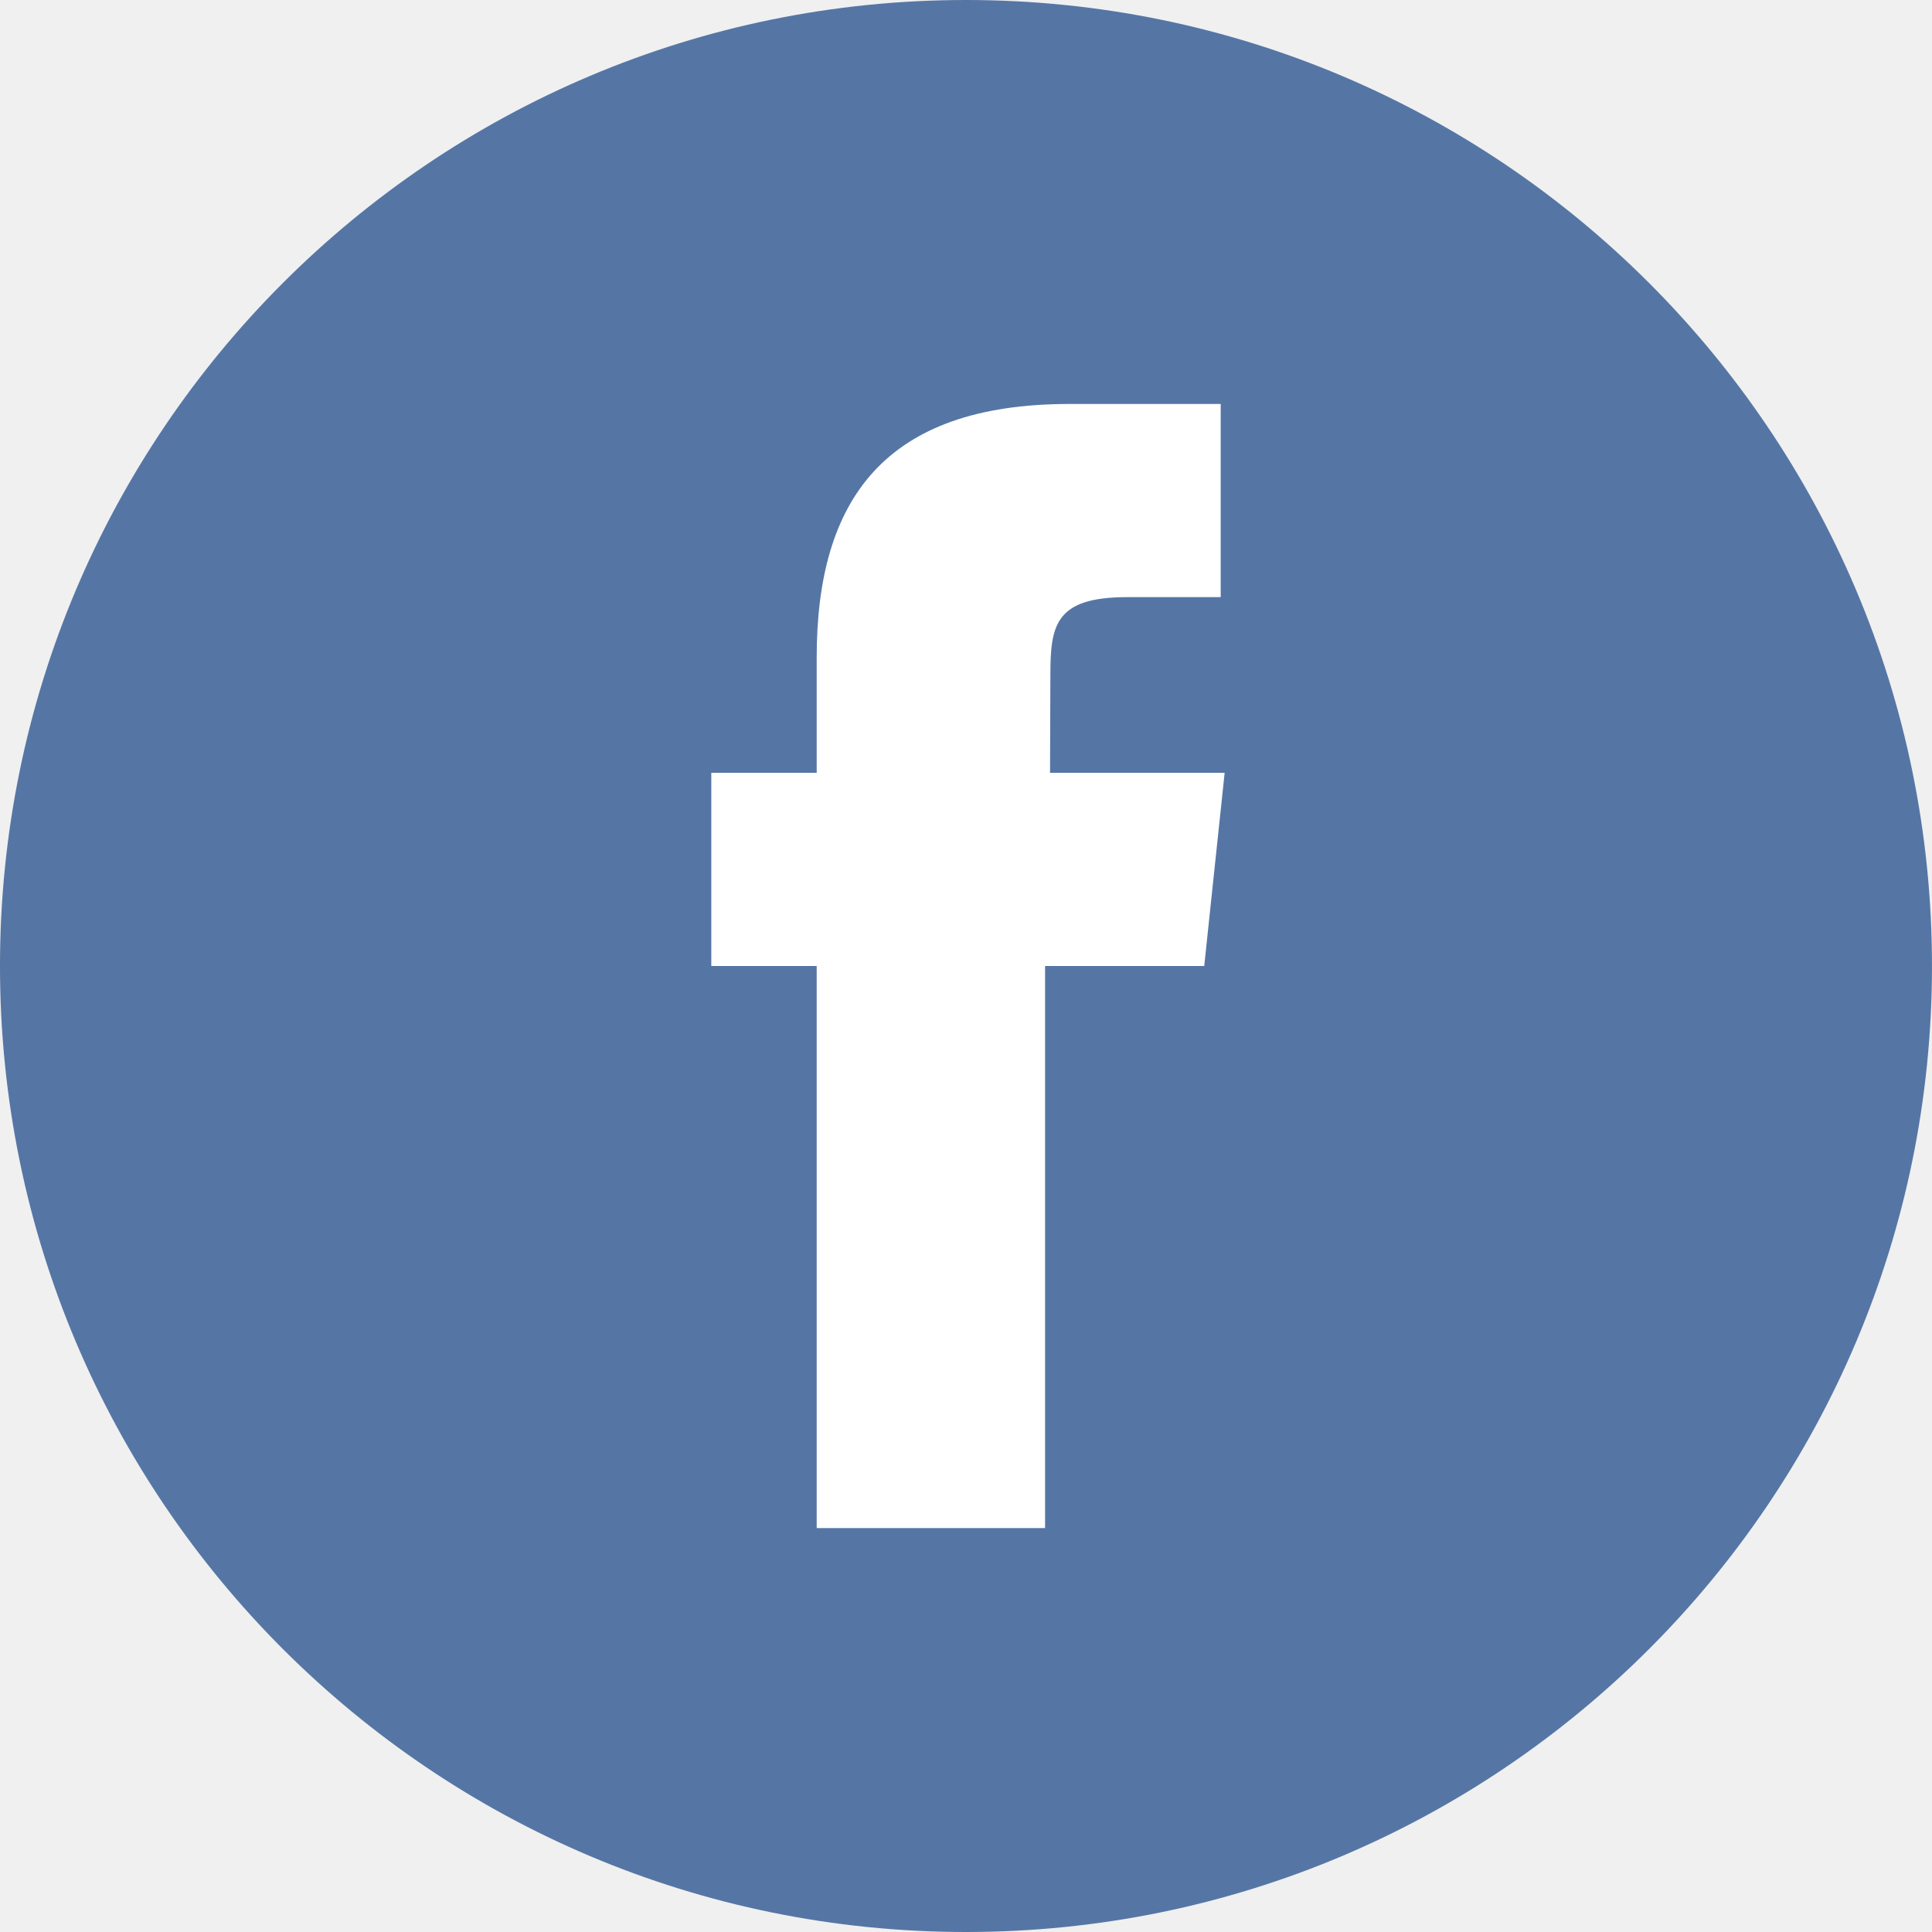
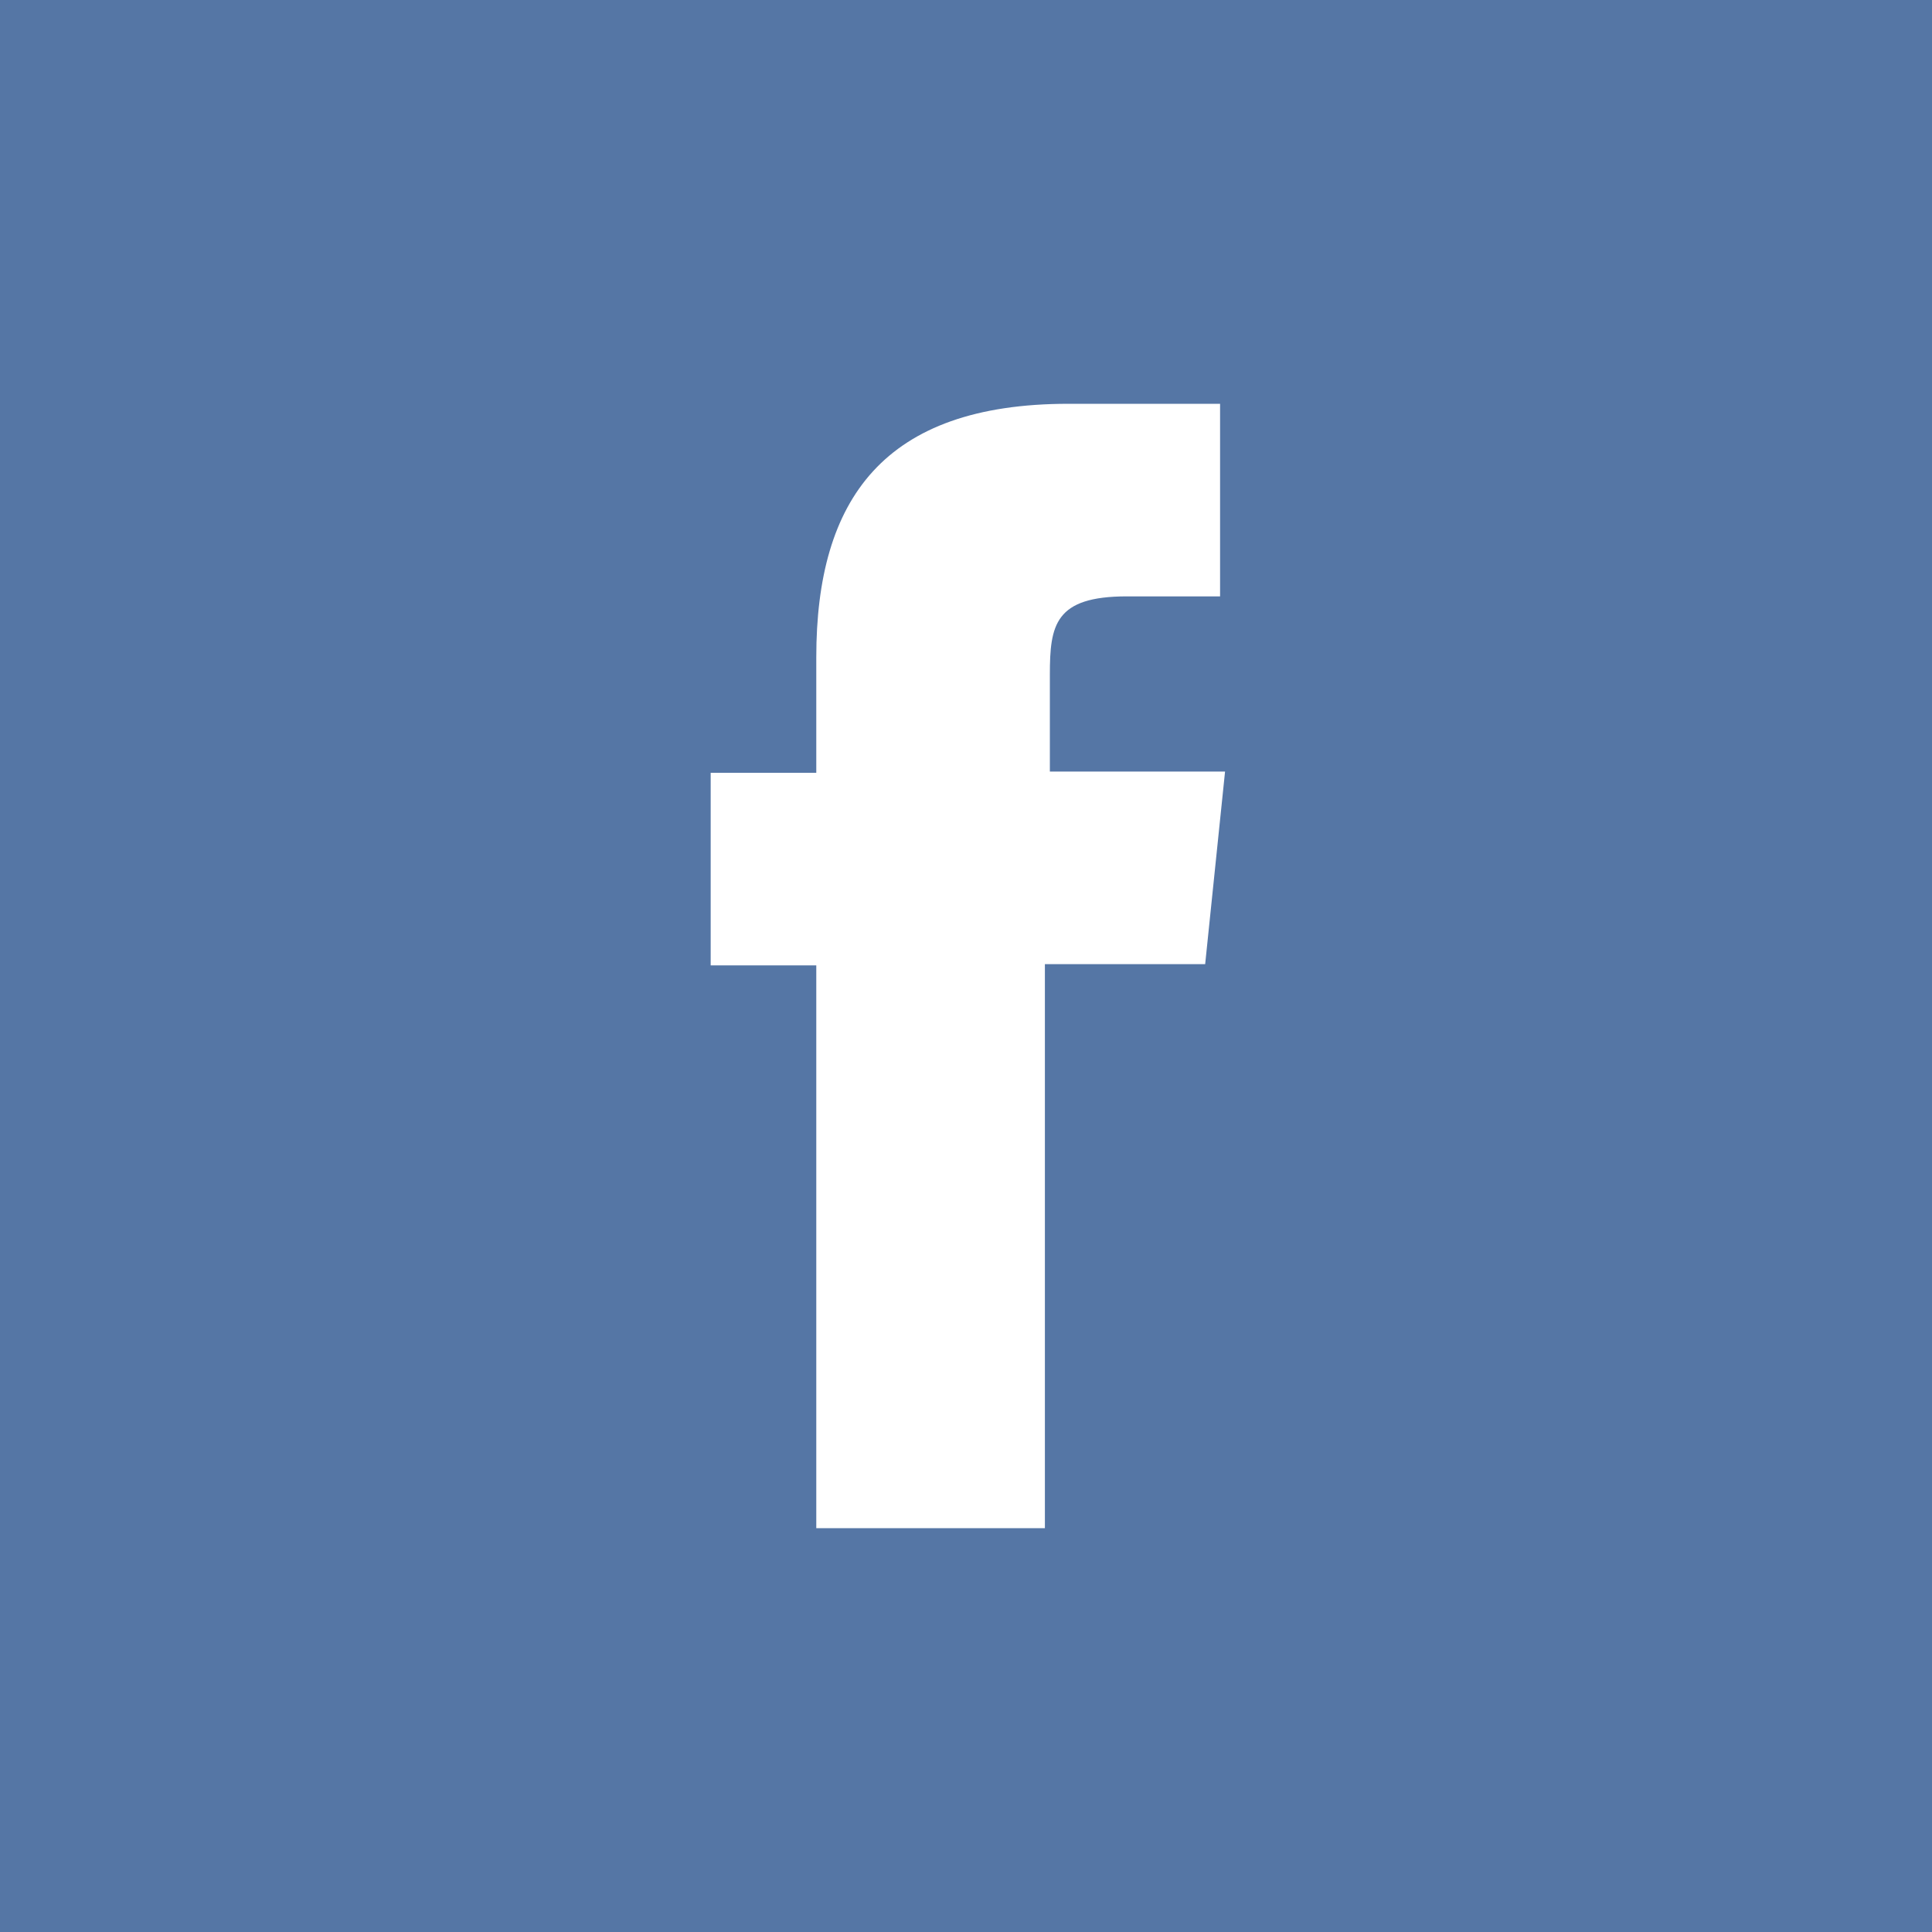
- <svg xmlns="http://www.w3.org/2000/svg" enable-background="new 0 0 155.472 155.472" height="155.472" id="Layer_1" overflow="visible" version="1.1" viewBox="0 0 155.472 155.472" width="155.472" xml:space="preserve">
-   <g id="icon_2_">
-     <circle cx="77.735" cy="77.736" fill="#5576A5" r="77.736" />
-     <path d="M84.499,122.967H65.721V77.736h-8.481V62.187h8.481v-9.286c0-12.65,5.431-20.393,20.338-20.393h12.174   v15.545H90.71c-5.804,0-6.184,2.25-6.184,6.294l-0.027,7.84H98.55l-1.643,15.549H84.099v45.231H84.499z" fill="#FFFFFF" />
-   </g>
+ <svg xmlns="http://www.w3.org/2000/svg" viewBox="0 0 155.5 155.5">
+   <path fill="#5576a5" d="M0 0h155.5v155.5H0z" />
+   <path d="M84.5 123H65.7V77.7h-8.5V62.2h8.5v-9.3c0-12.7 5.4-20.4 20.3-20.4h12.2V48h-7.5c-5.8 0-6.2 2.3-6.2 6.3v7.8h14.1L97 77.6H84.1V123h.4z" fill="#fff" />
</svg>
